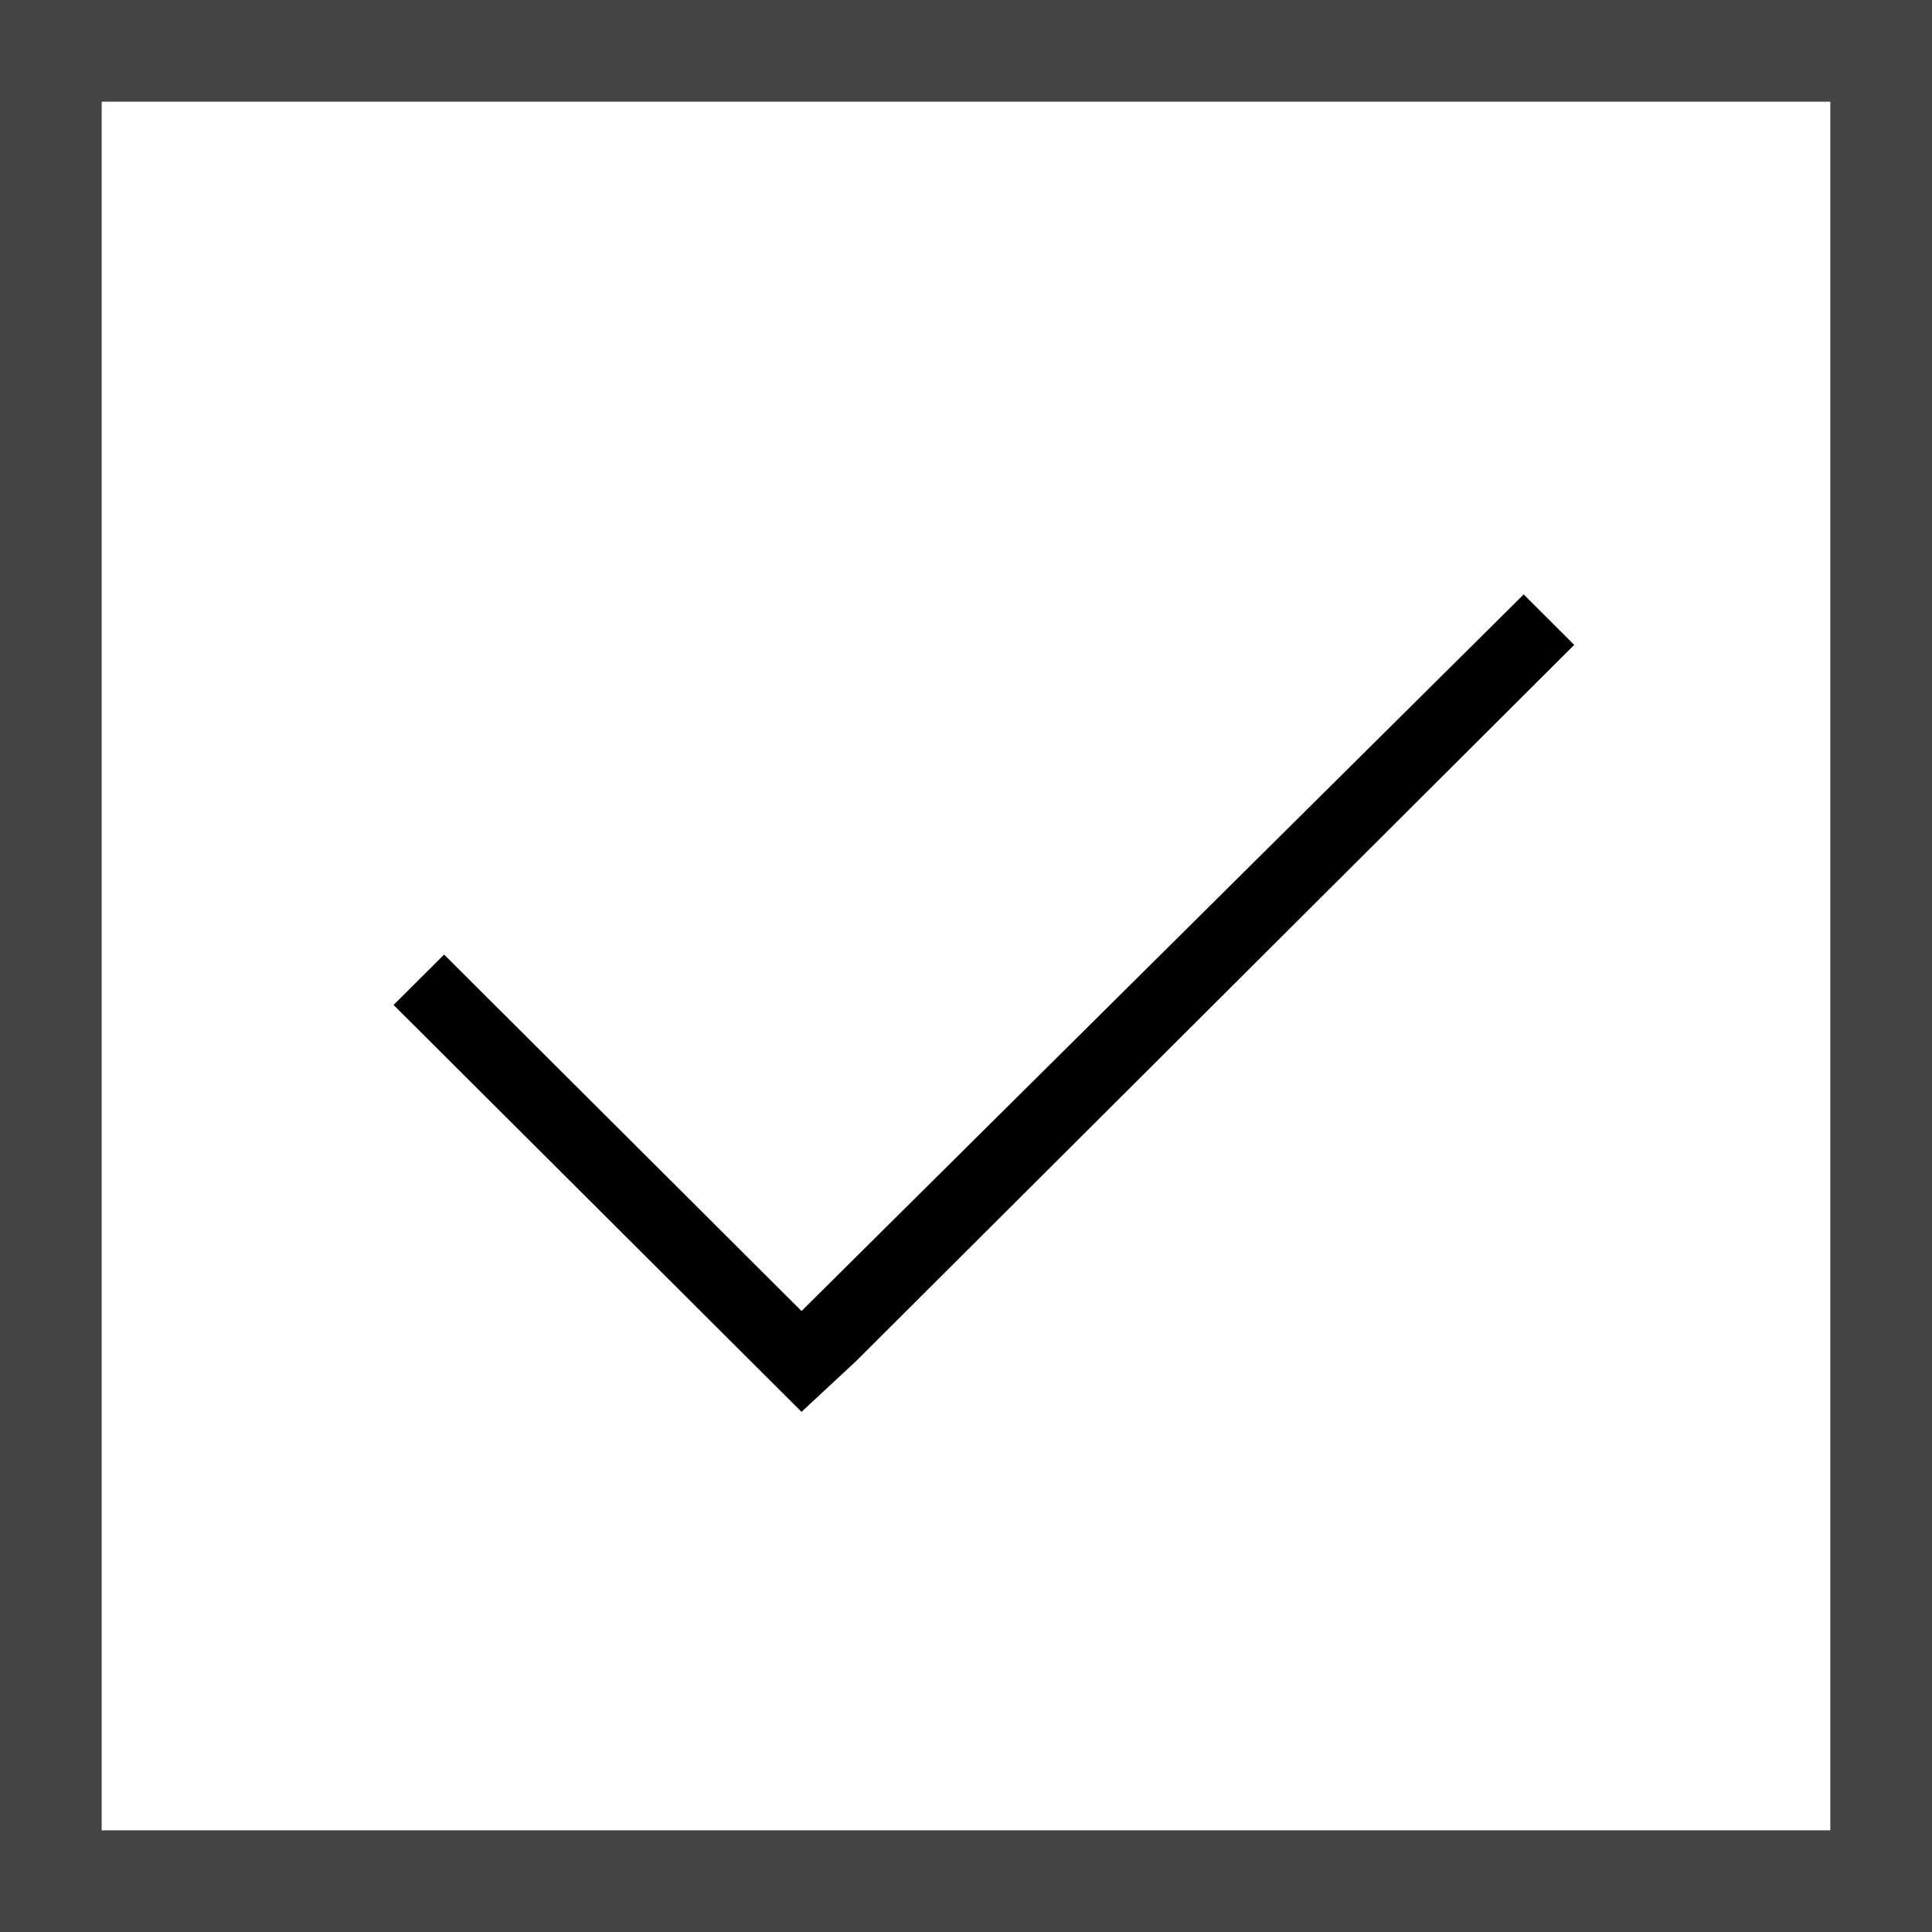
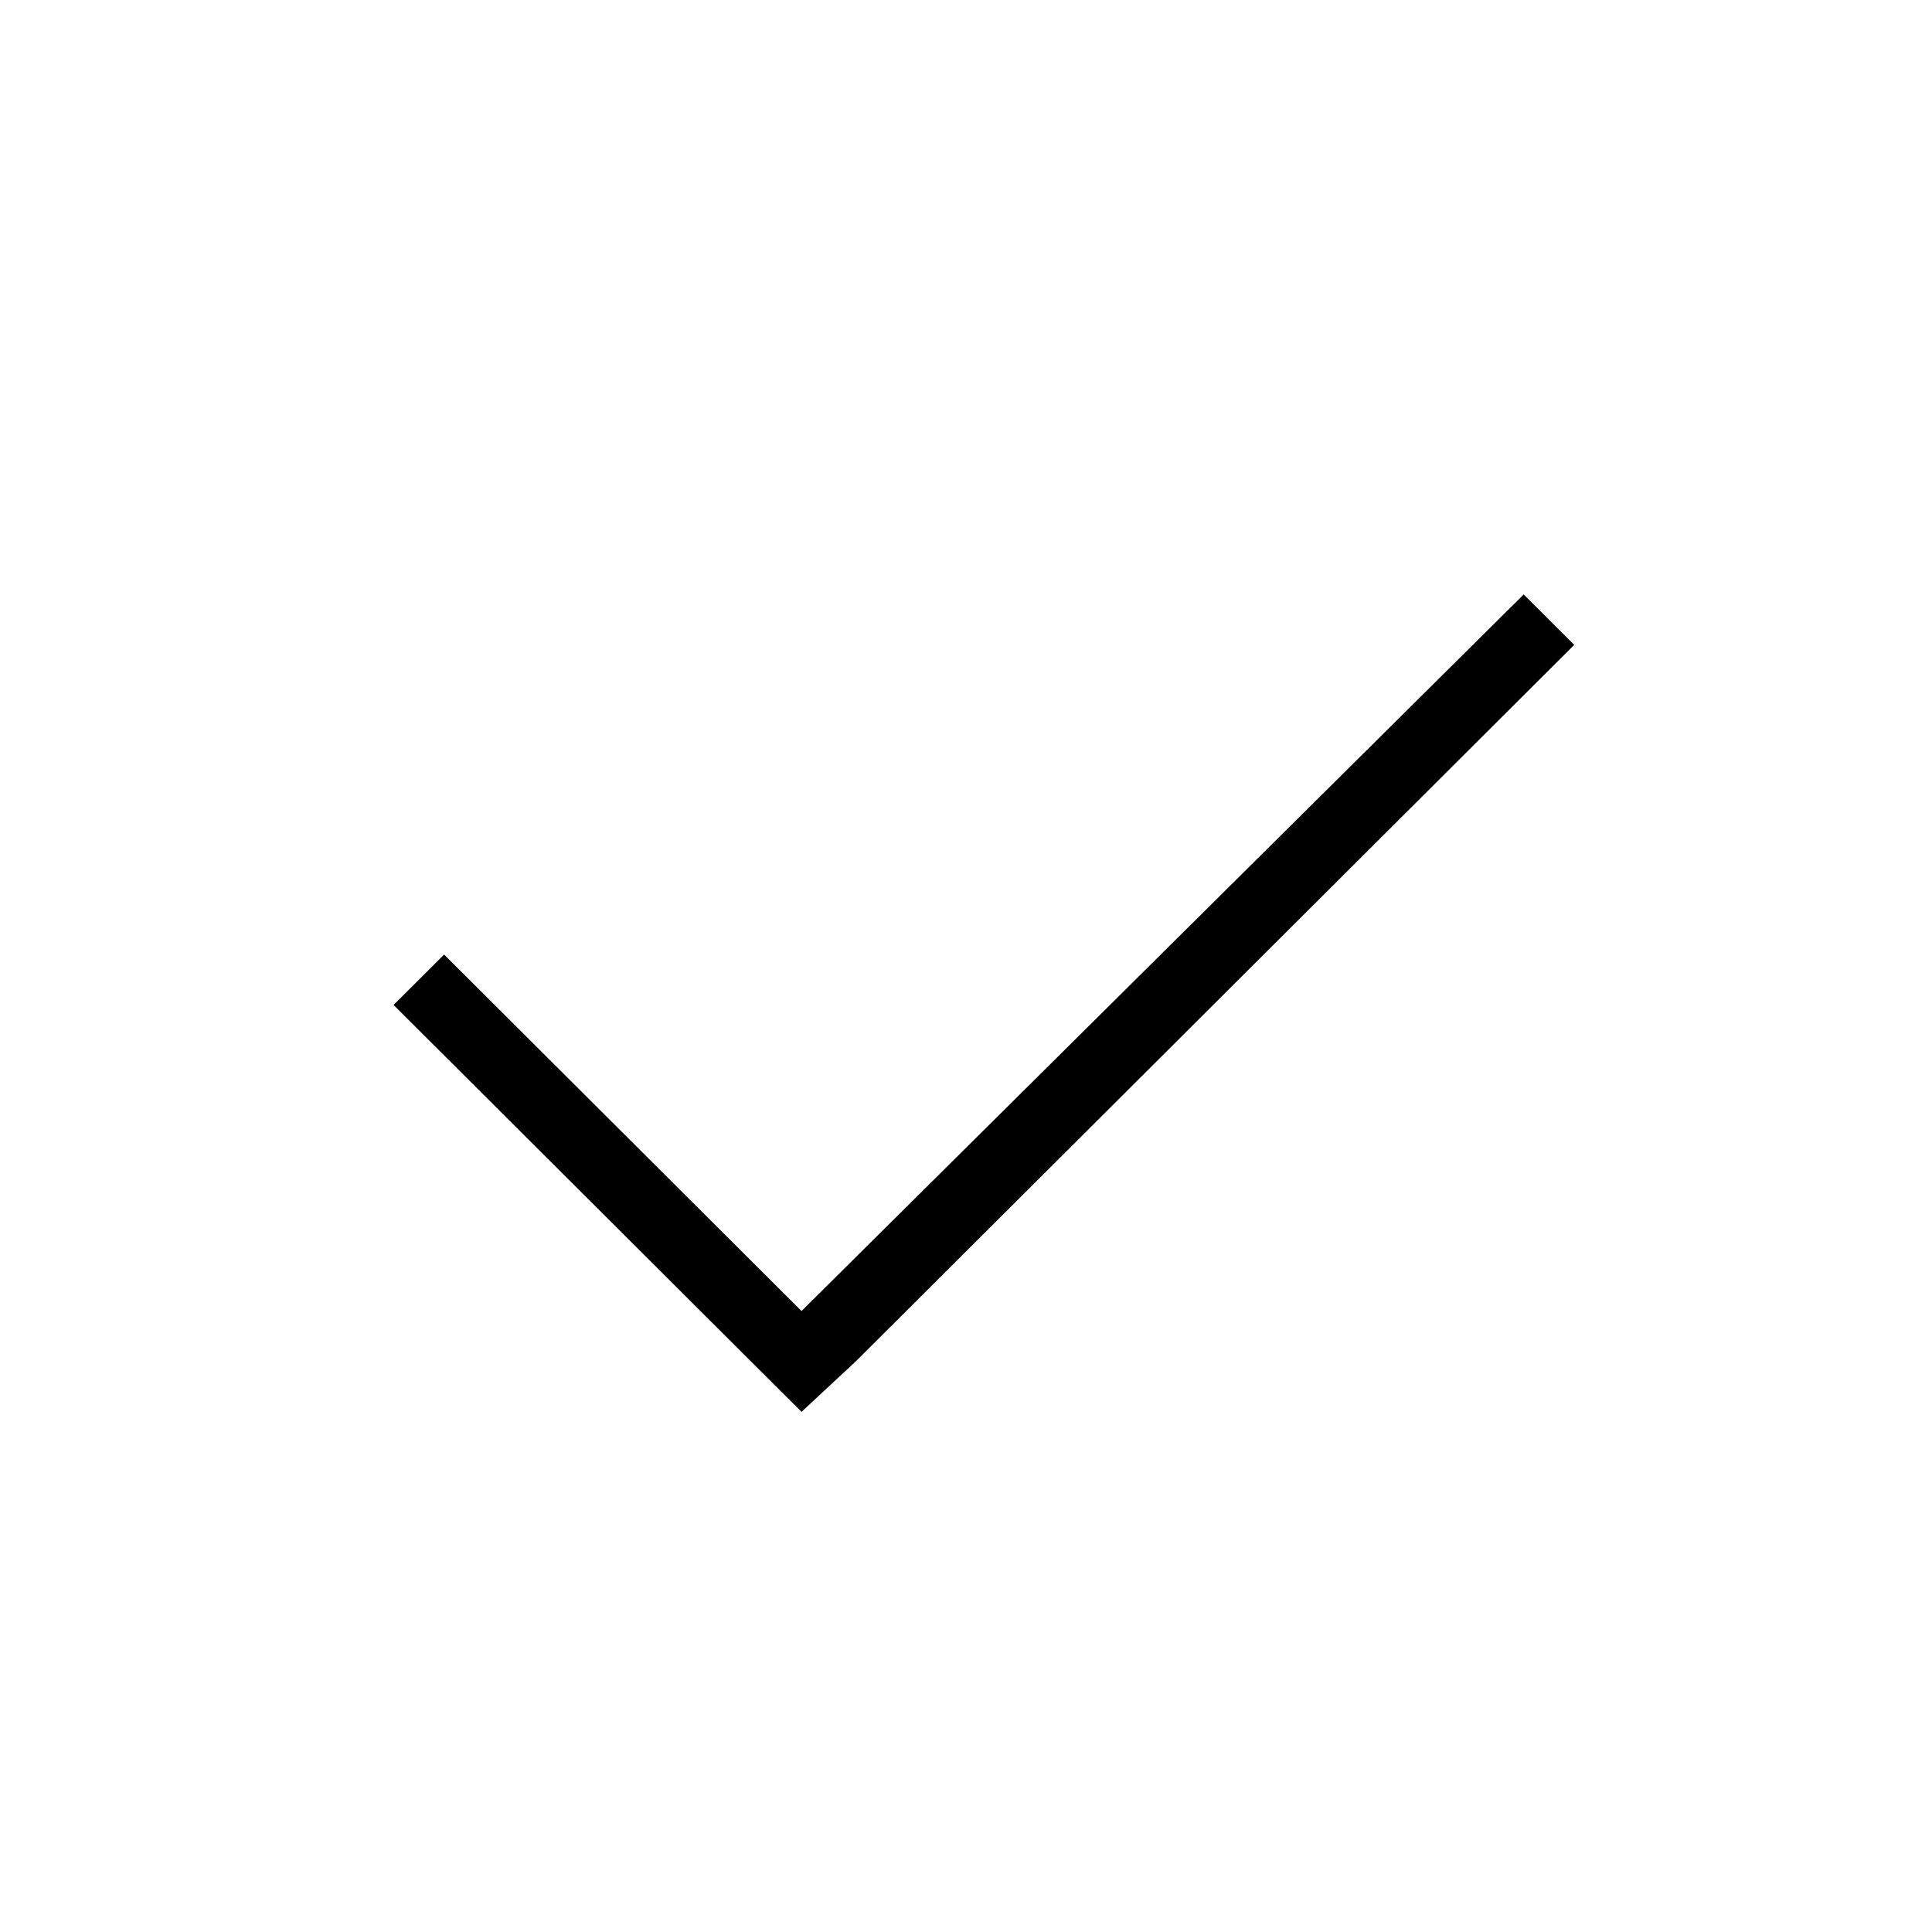
<svg xmlns="http://www.w3.org/2000/svg" width="38" height="38" viewBox="0 0 38 38" fill="none">
-   <rect x="1" y="1" width="36" height="36" stroke="#444444" stroke-width="2" />
-   <path d="M30.963 12.684L29.969 11.692L15.765 25.786L8.735 18.775L7.741 19.766L14.771 26.778L15.765 27.769L16.831 26.778L30.963 12.684Z" fill="black" />
+   <rect x="1" y="1" width="36" height="36" stroke-width="2" />
+   <path d="M30.963 12.684L29.969 11.692L15.765 25.786L8.735 18.775L7.741 19.766L14.771 26.778L15.765 27.769L16.831 26.778L30.963 12.684Z" stroke="none" fill="black" />
</svg>
